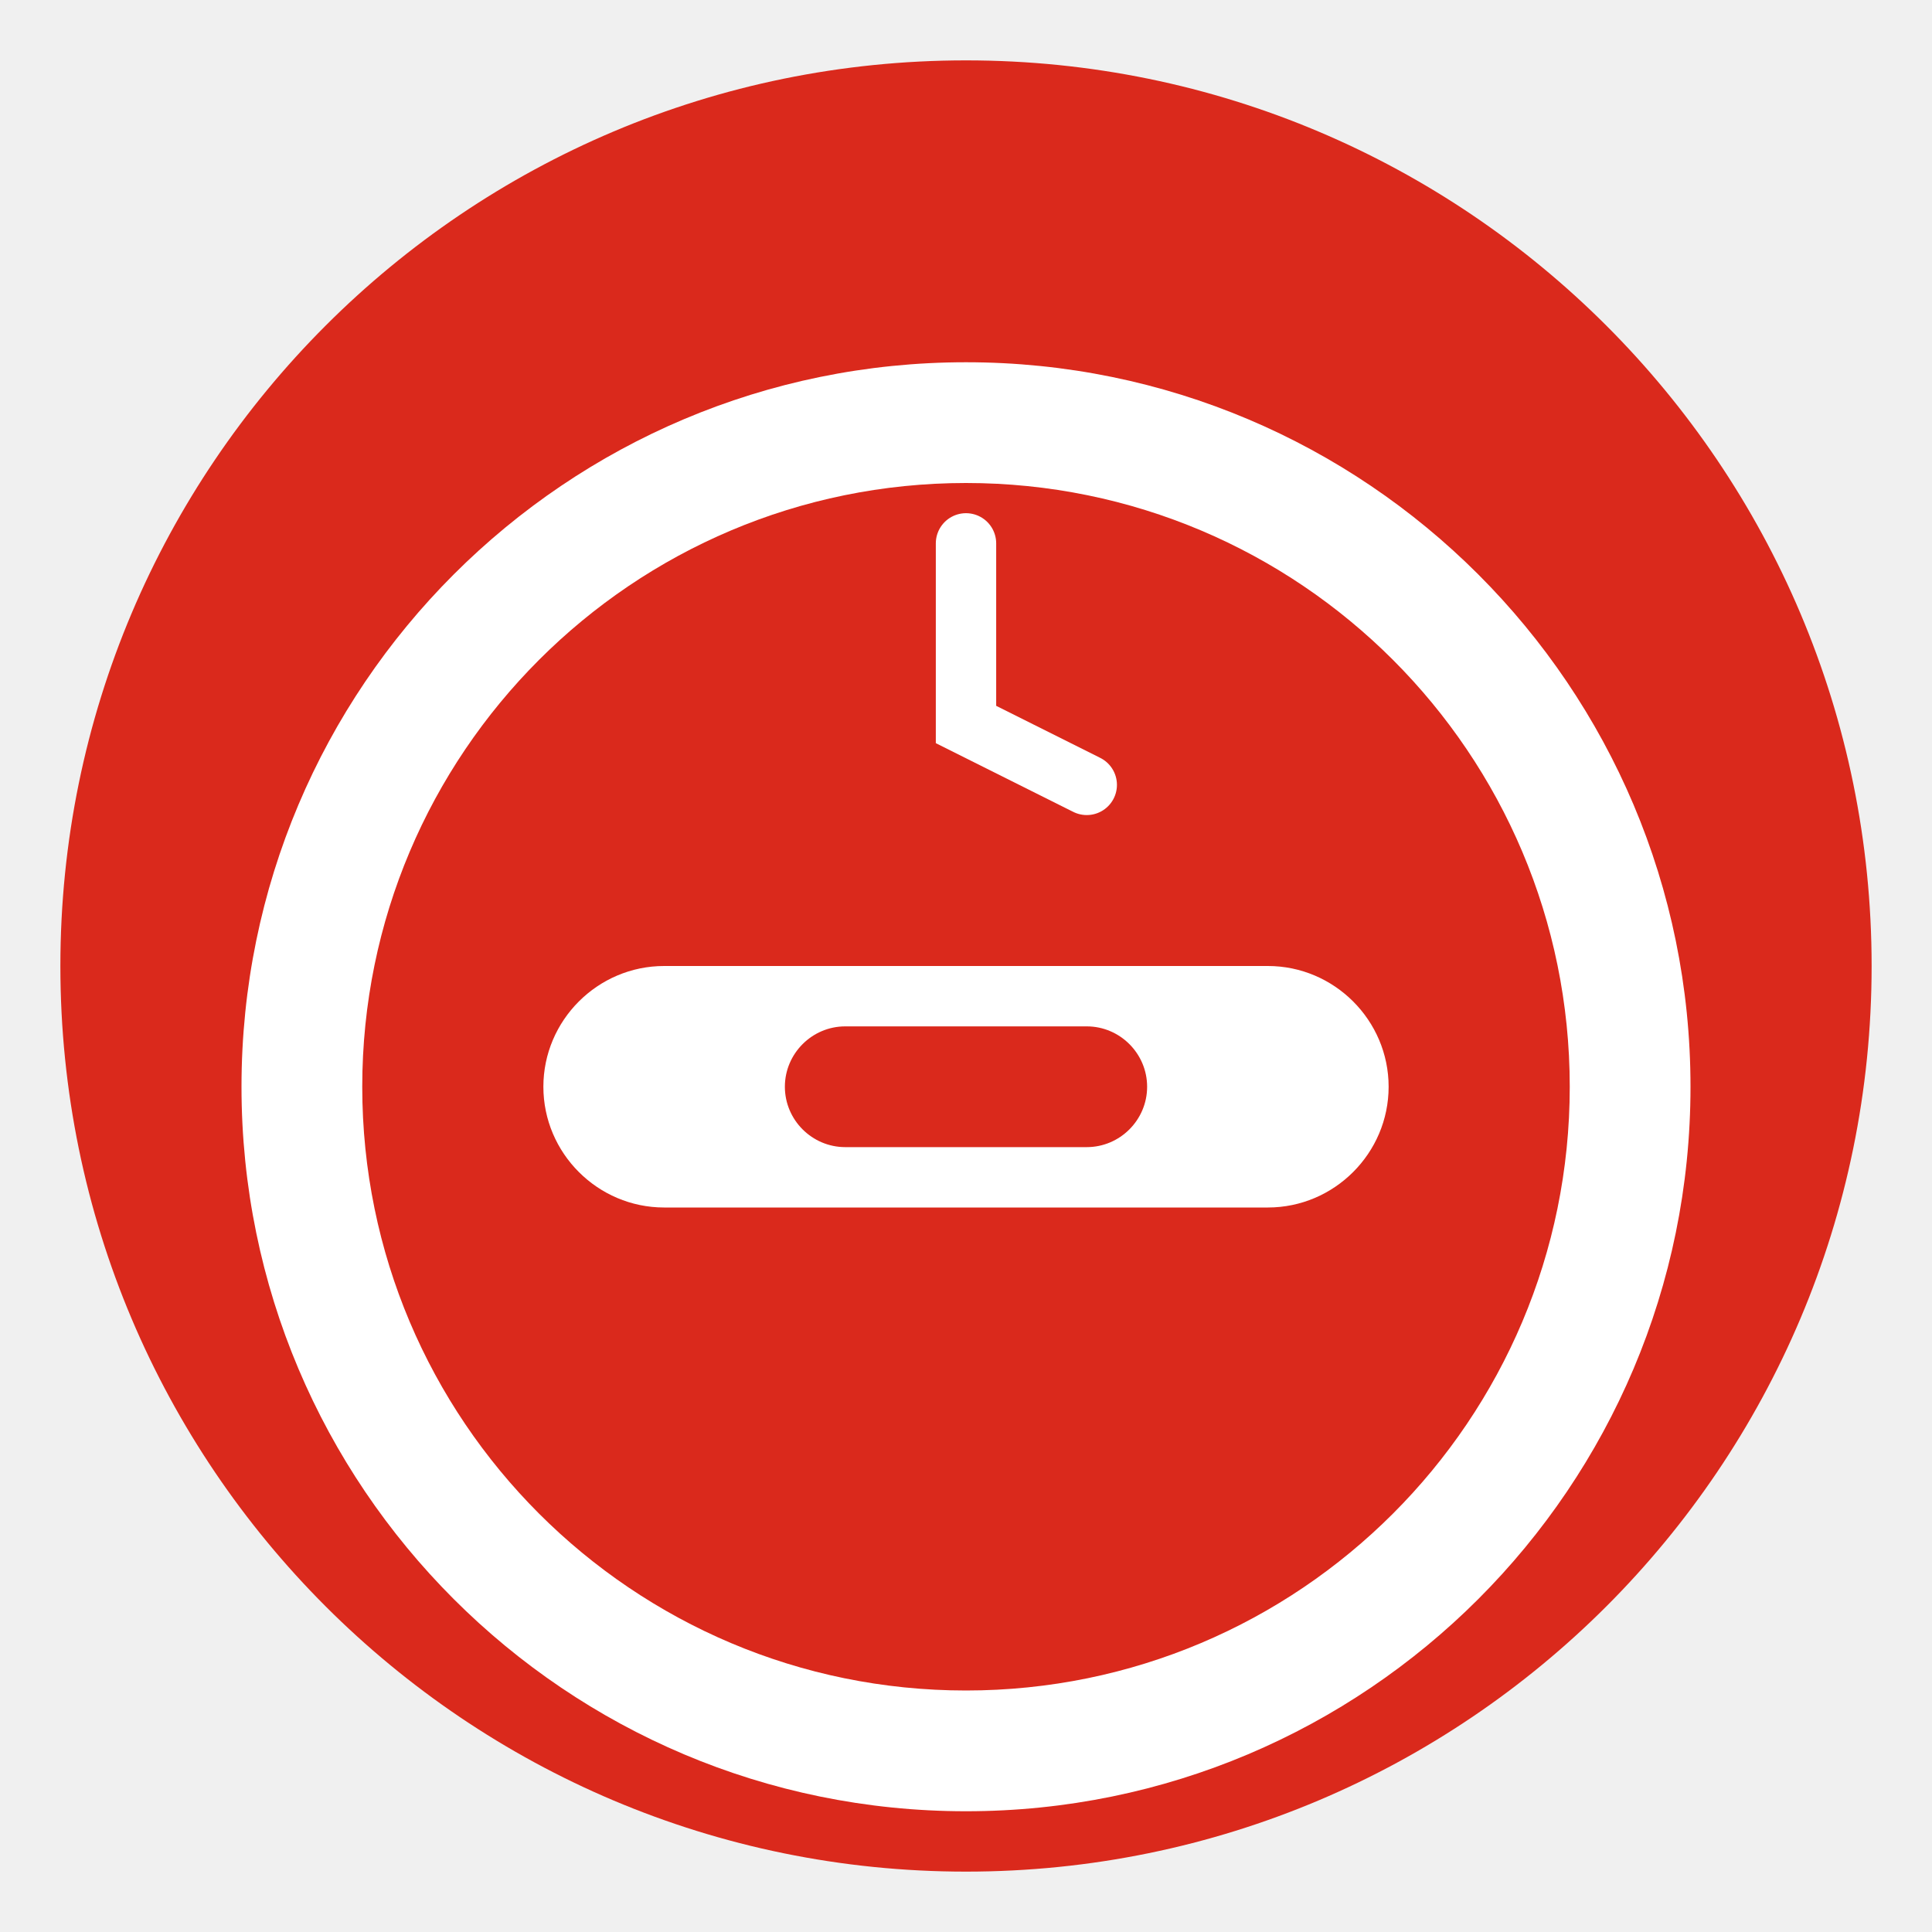
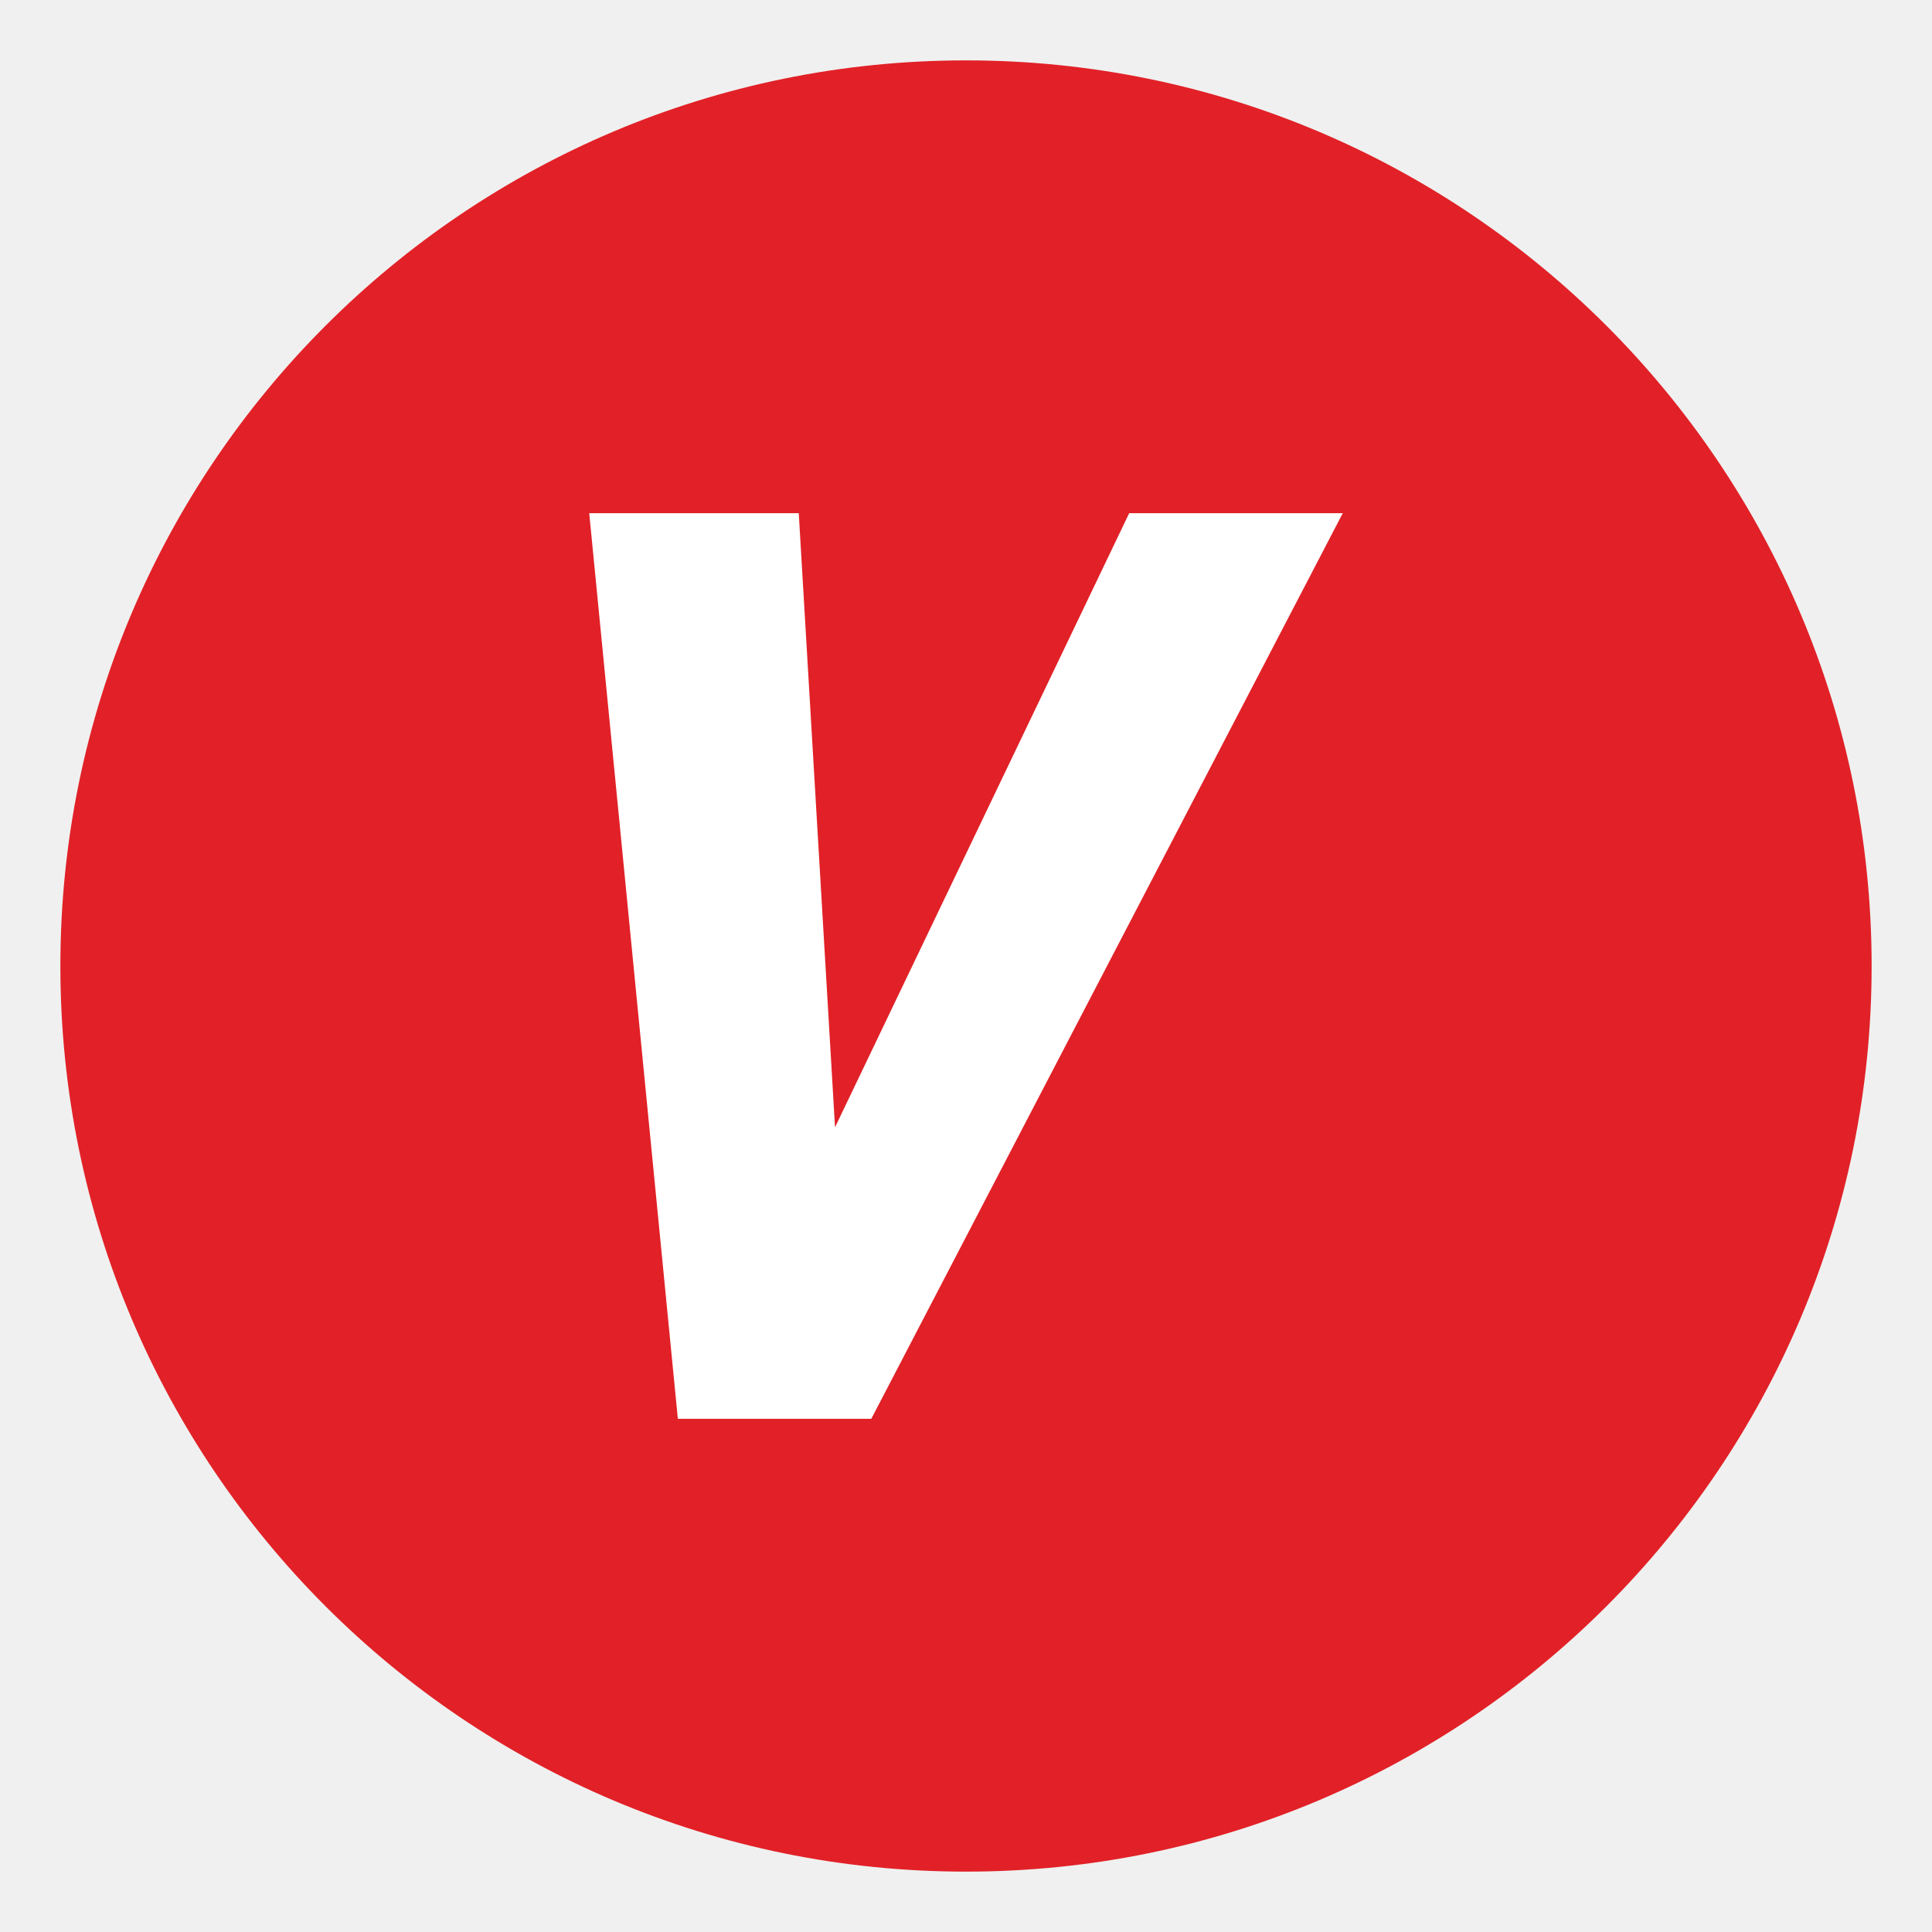
- <svg xmlns="http://www.w3.org/2000/svg" viewBox="0 0 64 64" fill="none">
-   <circle cx="32" cy="32" r="30" fill="#DA291C" />
-   <path d="M32 12C18.745 12 8 22.745 8 36s10.745 24 24 24 24-10.745 24-24S45.255 12 32 12zm0 4c11.046 0 20 8.954 20 20s-8.954 20-20 20S12 47.046 12 36s8.954-20 20-20z" fill="#fff" />
-   <path d="M22 40c-2.2 0-4-1.8-4-4s1.8-4 4-4h20c2.2 0 4 1.8 4 4s-1.8 4-4 4H22z" fill="#fff" />
-   <path d="M26 36c0 1.1.9 2 2 2h8c1.1 0 2-.9 2-2s-.9-2-2-2h-8c-1.1 0-2 .9-2 2z" fill="#DA291C" />
-   <path d="M32 18v6l4 2" stroke="#fff" stroke-width="2" stroke-linecap="round" />
+ <svg xmlns="http://www.w3.org/2000/svg" viewBox="0 0 64 64" fill="none" role="img">
+   <circle cx="32" cy="32" r="30" fill="#E12127" />
+   <g transform="translate(19.5191 11.3353) scale(1.94419)">
+     <path d="M4.806 18.344H1.51L0 2.914H3.57L4.188 13.377L9.2 2.914H12.839L4.806 18.344Z" fill="#fff" />
+   </g>
</svg>
